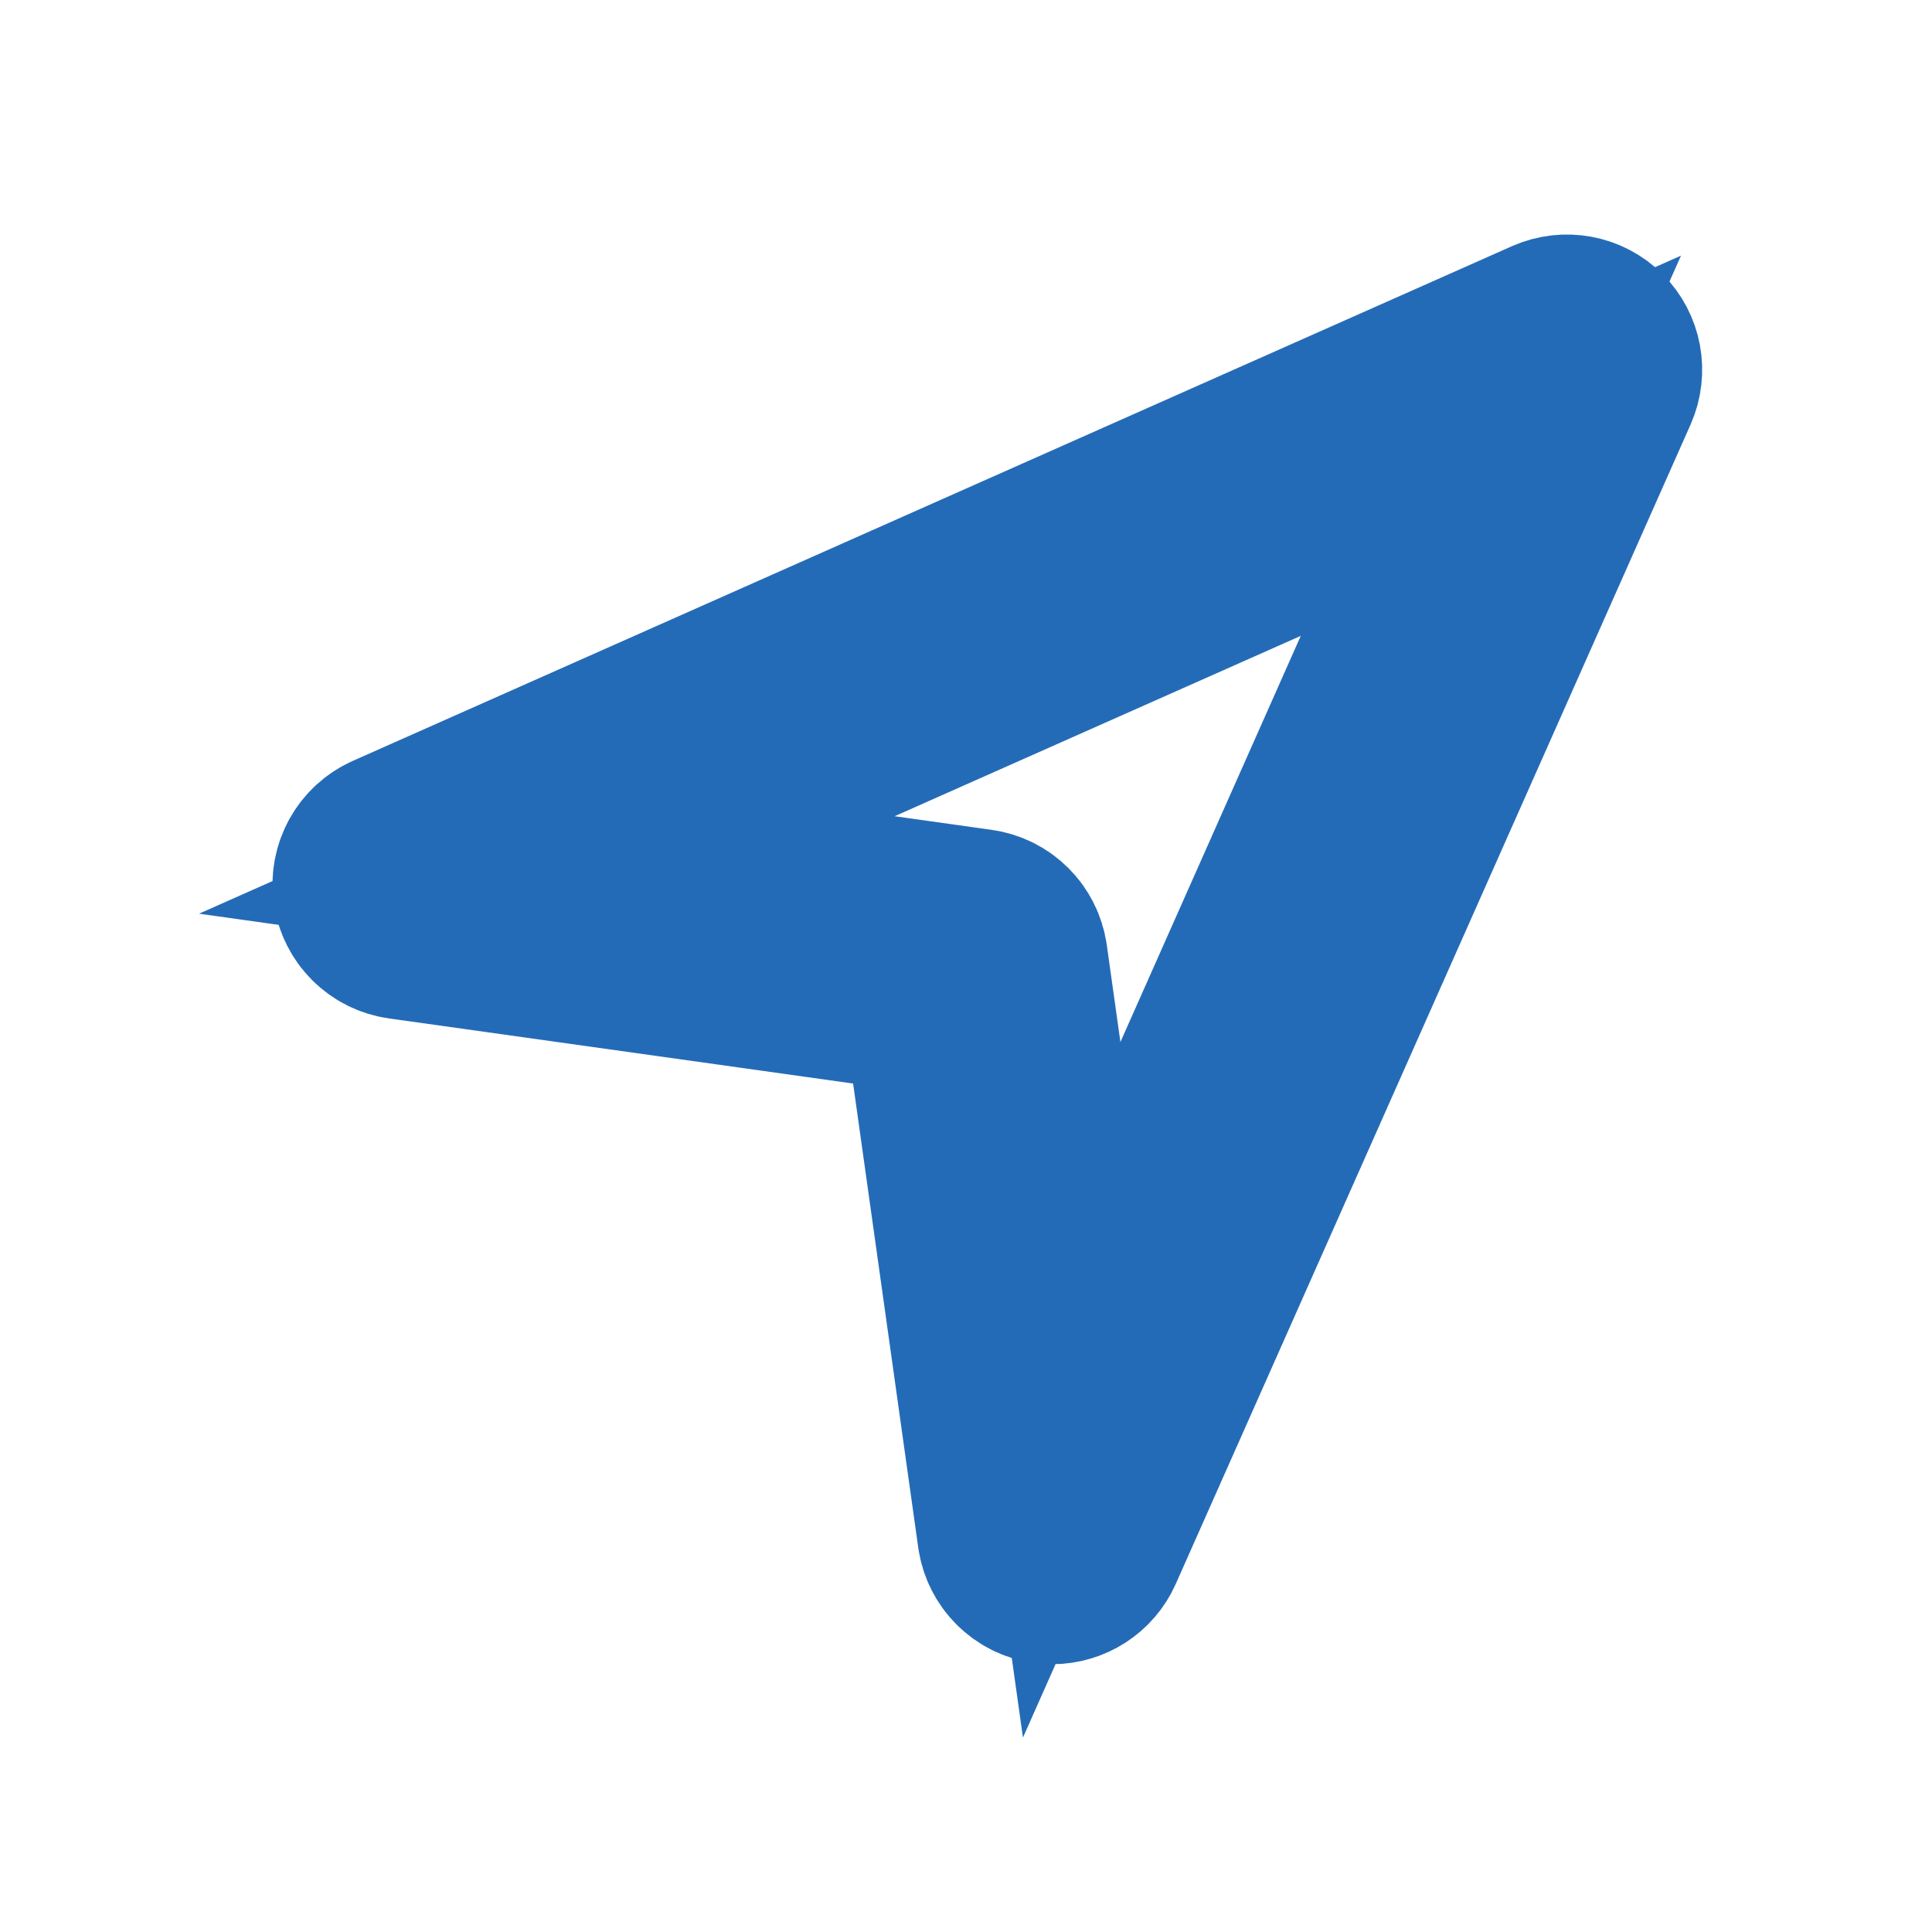
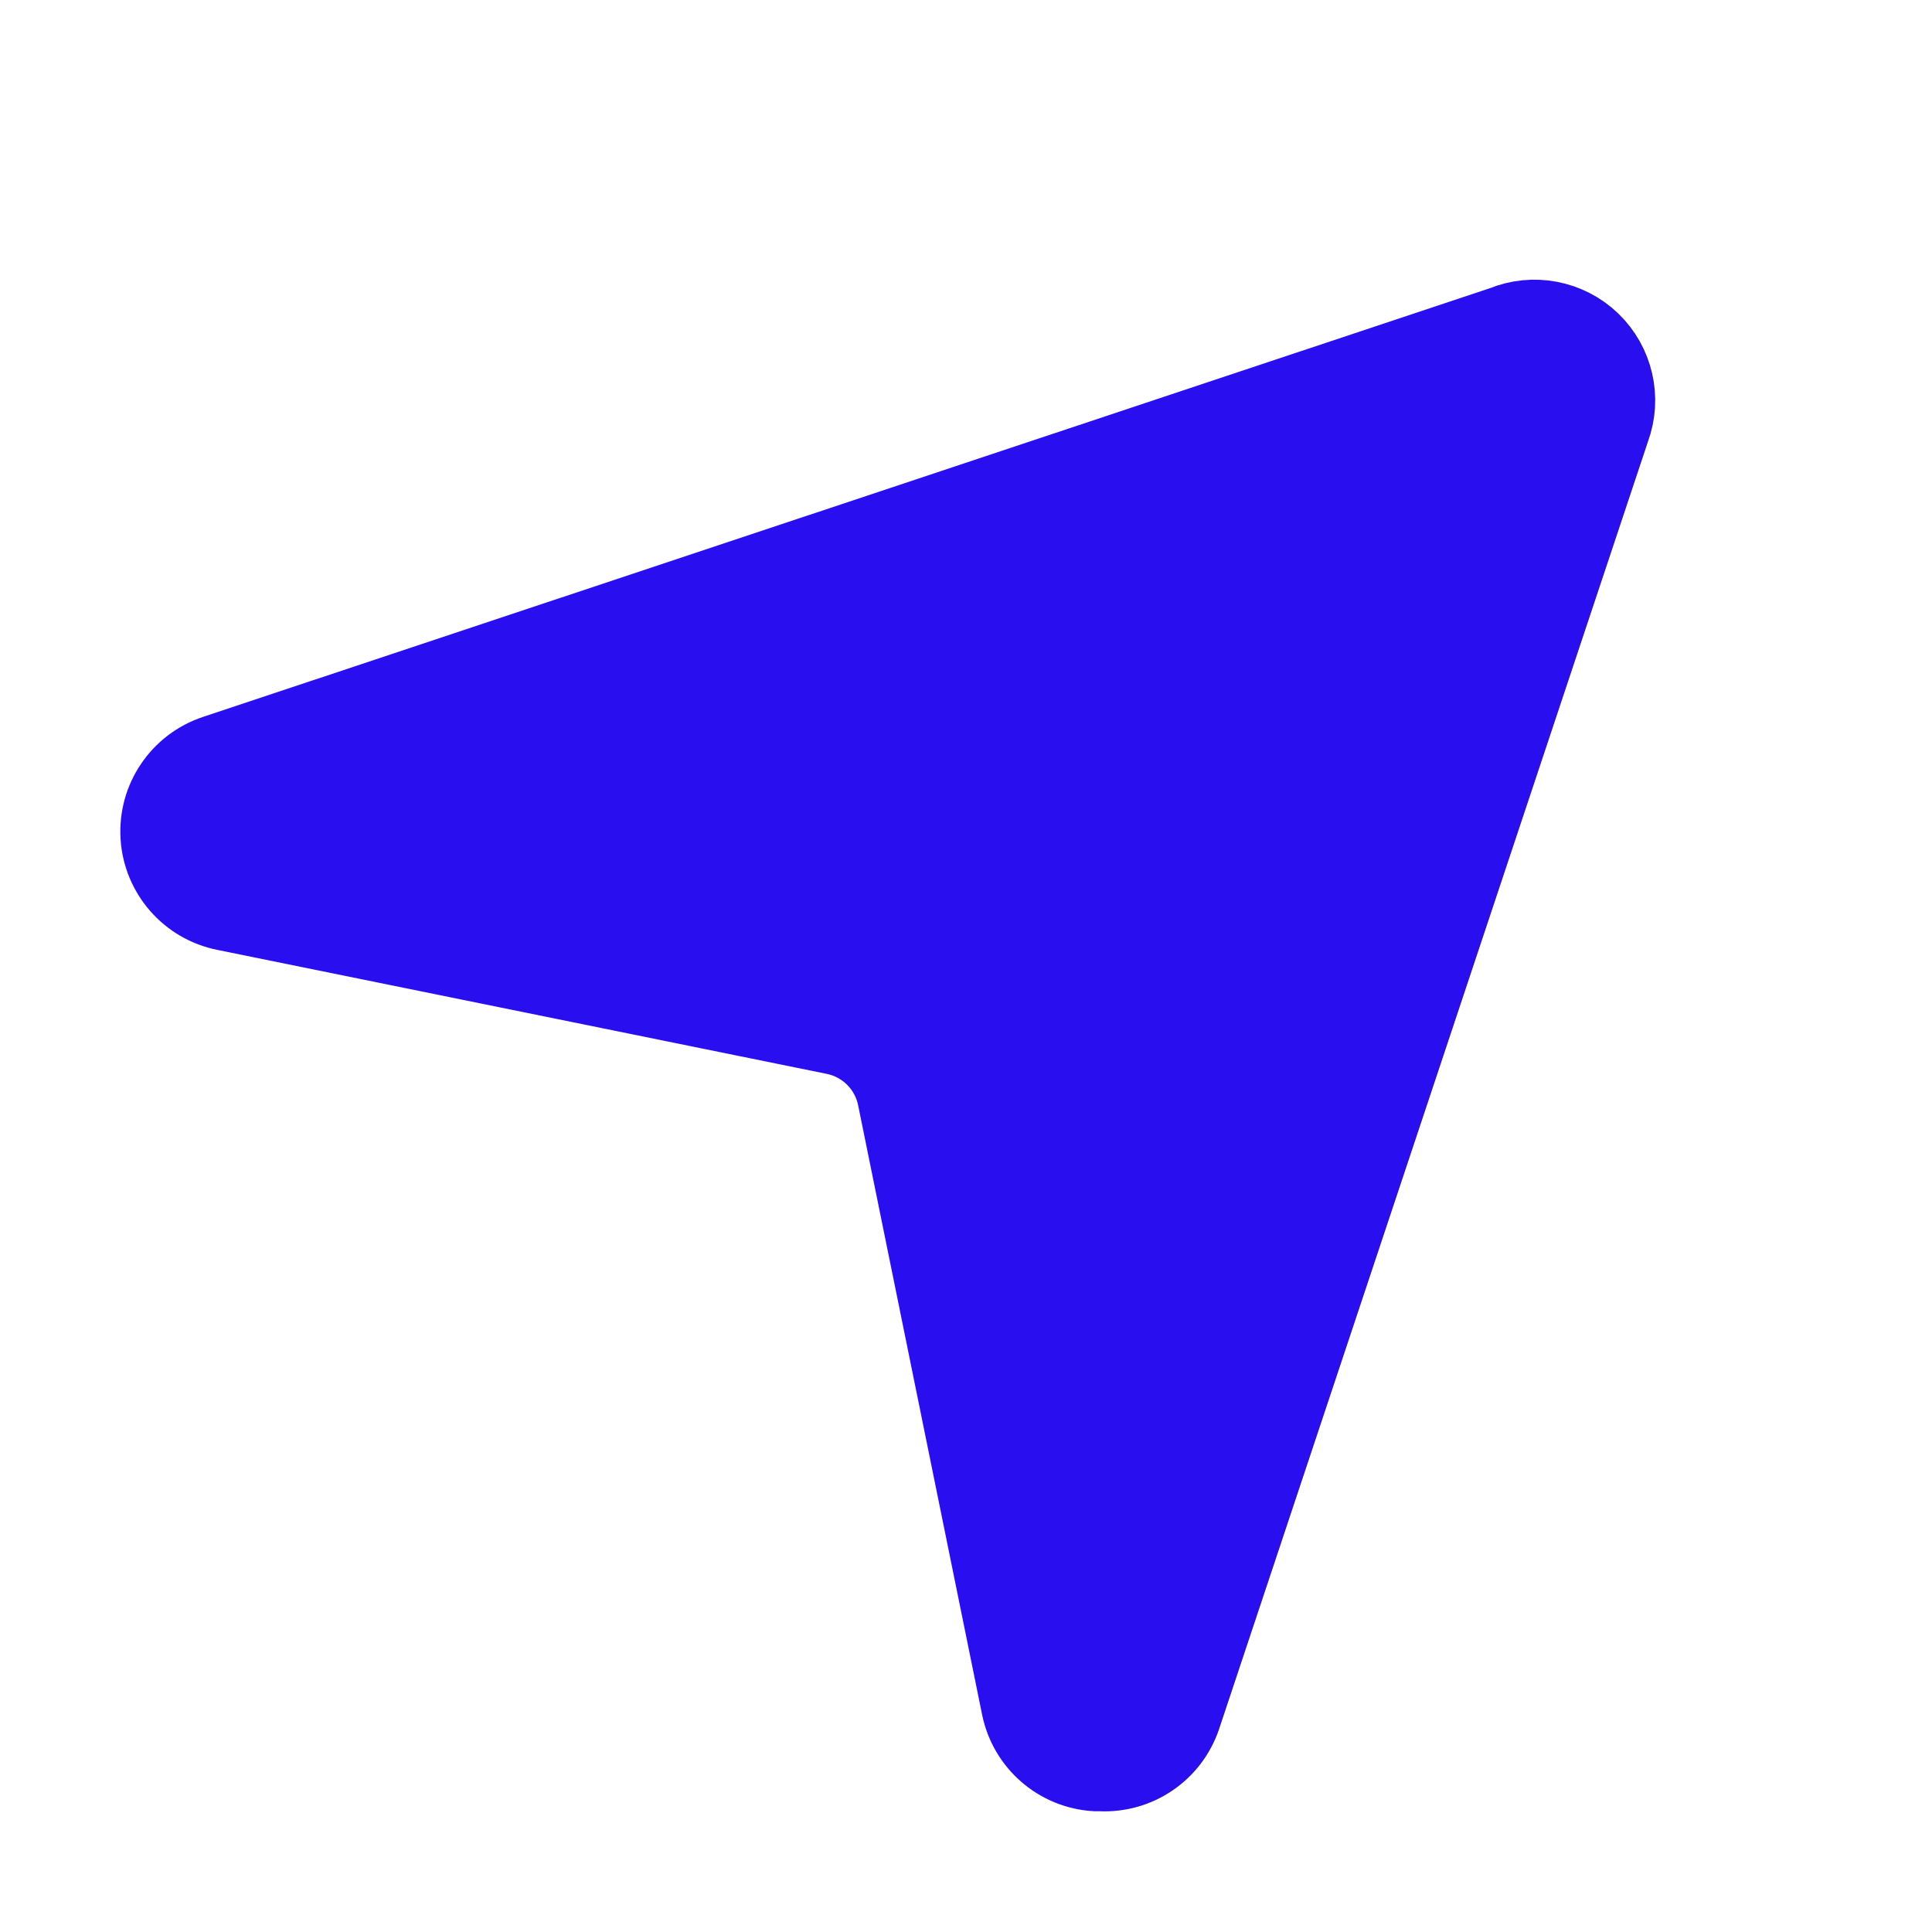
- <svg xmlns="http://www.w3.org/2000/svg" fill="#246bb7" height="24px" width="24px" version="1.1" id="Layer_1" viewBox="0 0 50 50" enable-background="new 0 0 50 50" xml:space="preserve" stroke="#246bb7" stroke-width="5">
+ <svg xmlns="http://www.w3.org/2000/svg" fill="#290ff0" width="24px" height="24px" viewBox="0 0 24 24" stroke="#290ff0">
  <g id="SVGRepo_bgCarrier" stroke-width="0" />
-   <g id="SVGRepo_tracerCarrier" stroke-linecap="round" stroke-linejoin="round" stroke="#CCCCCC" stroke-width="0.2">
+   <g id="SVGRepo_tracerCarrier" stroke-linecap="round" stroke-linejoin="round" />
+   <g id="SVGRepo_iconCarrier">
+     <g data-name="Layer 2">
+       <g data-name="navigation-2">
+         <rect width="24" height="24" opacity="0" />
+         <path d="M13.67 22h-.06a1 1 0 0 1-.92-.8l-1.54-7.57a1 1 0 0 0-.78-.78L2.8 11.31a1 1 0 0 1-.12-1.93l16-5.33A1 1 0 0 1 20 5.32l-5.33 16a1 1 0 0 1-1 .68z" />
+       </g>
    </g>
-   <g id="SVGRepo_iconCarrier">
-     <path d="M24.292,25.828l1.948,13.879c0.062,0.442,0.409,0.79,0.852,0.852c0.047,0.007,0.093,0.01,0.139,0.01 c0.392,0,0.752-0.229,0.914-0.594l13.321-30c0.168-0.379,0.086-0.821-0.207-1.113c-0.293-0.293-0.735-0.373-1.113-0.207l-30,13.321 c-0.407,0.182-0.646,0.61-0.584,1.053c0.062,0.442,0.409,0.79,0.852,0.852L24.292,25.828z M38.584,11.536L27.735,35.968 l-1.567-11.164c-0.062-0.442-0.409-0.79-0.852-0.852l-11.164-1.567L38.584,11.536z">
-         </path>
  </g>
</svg>
